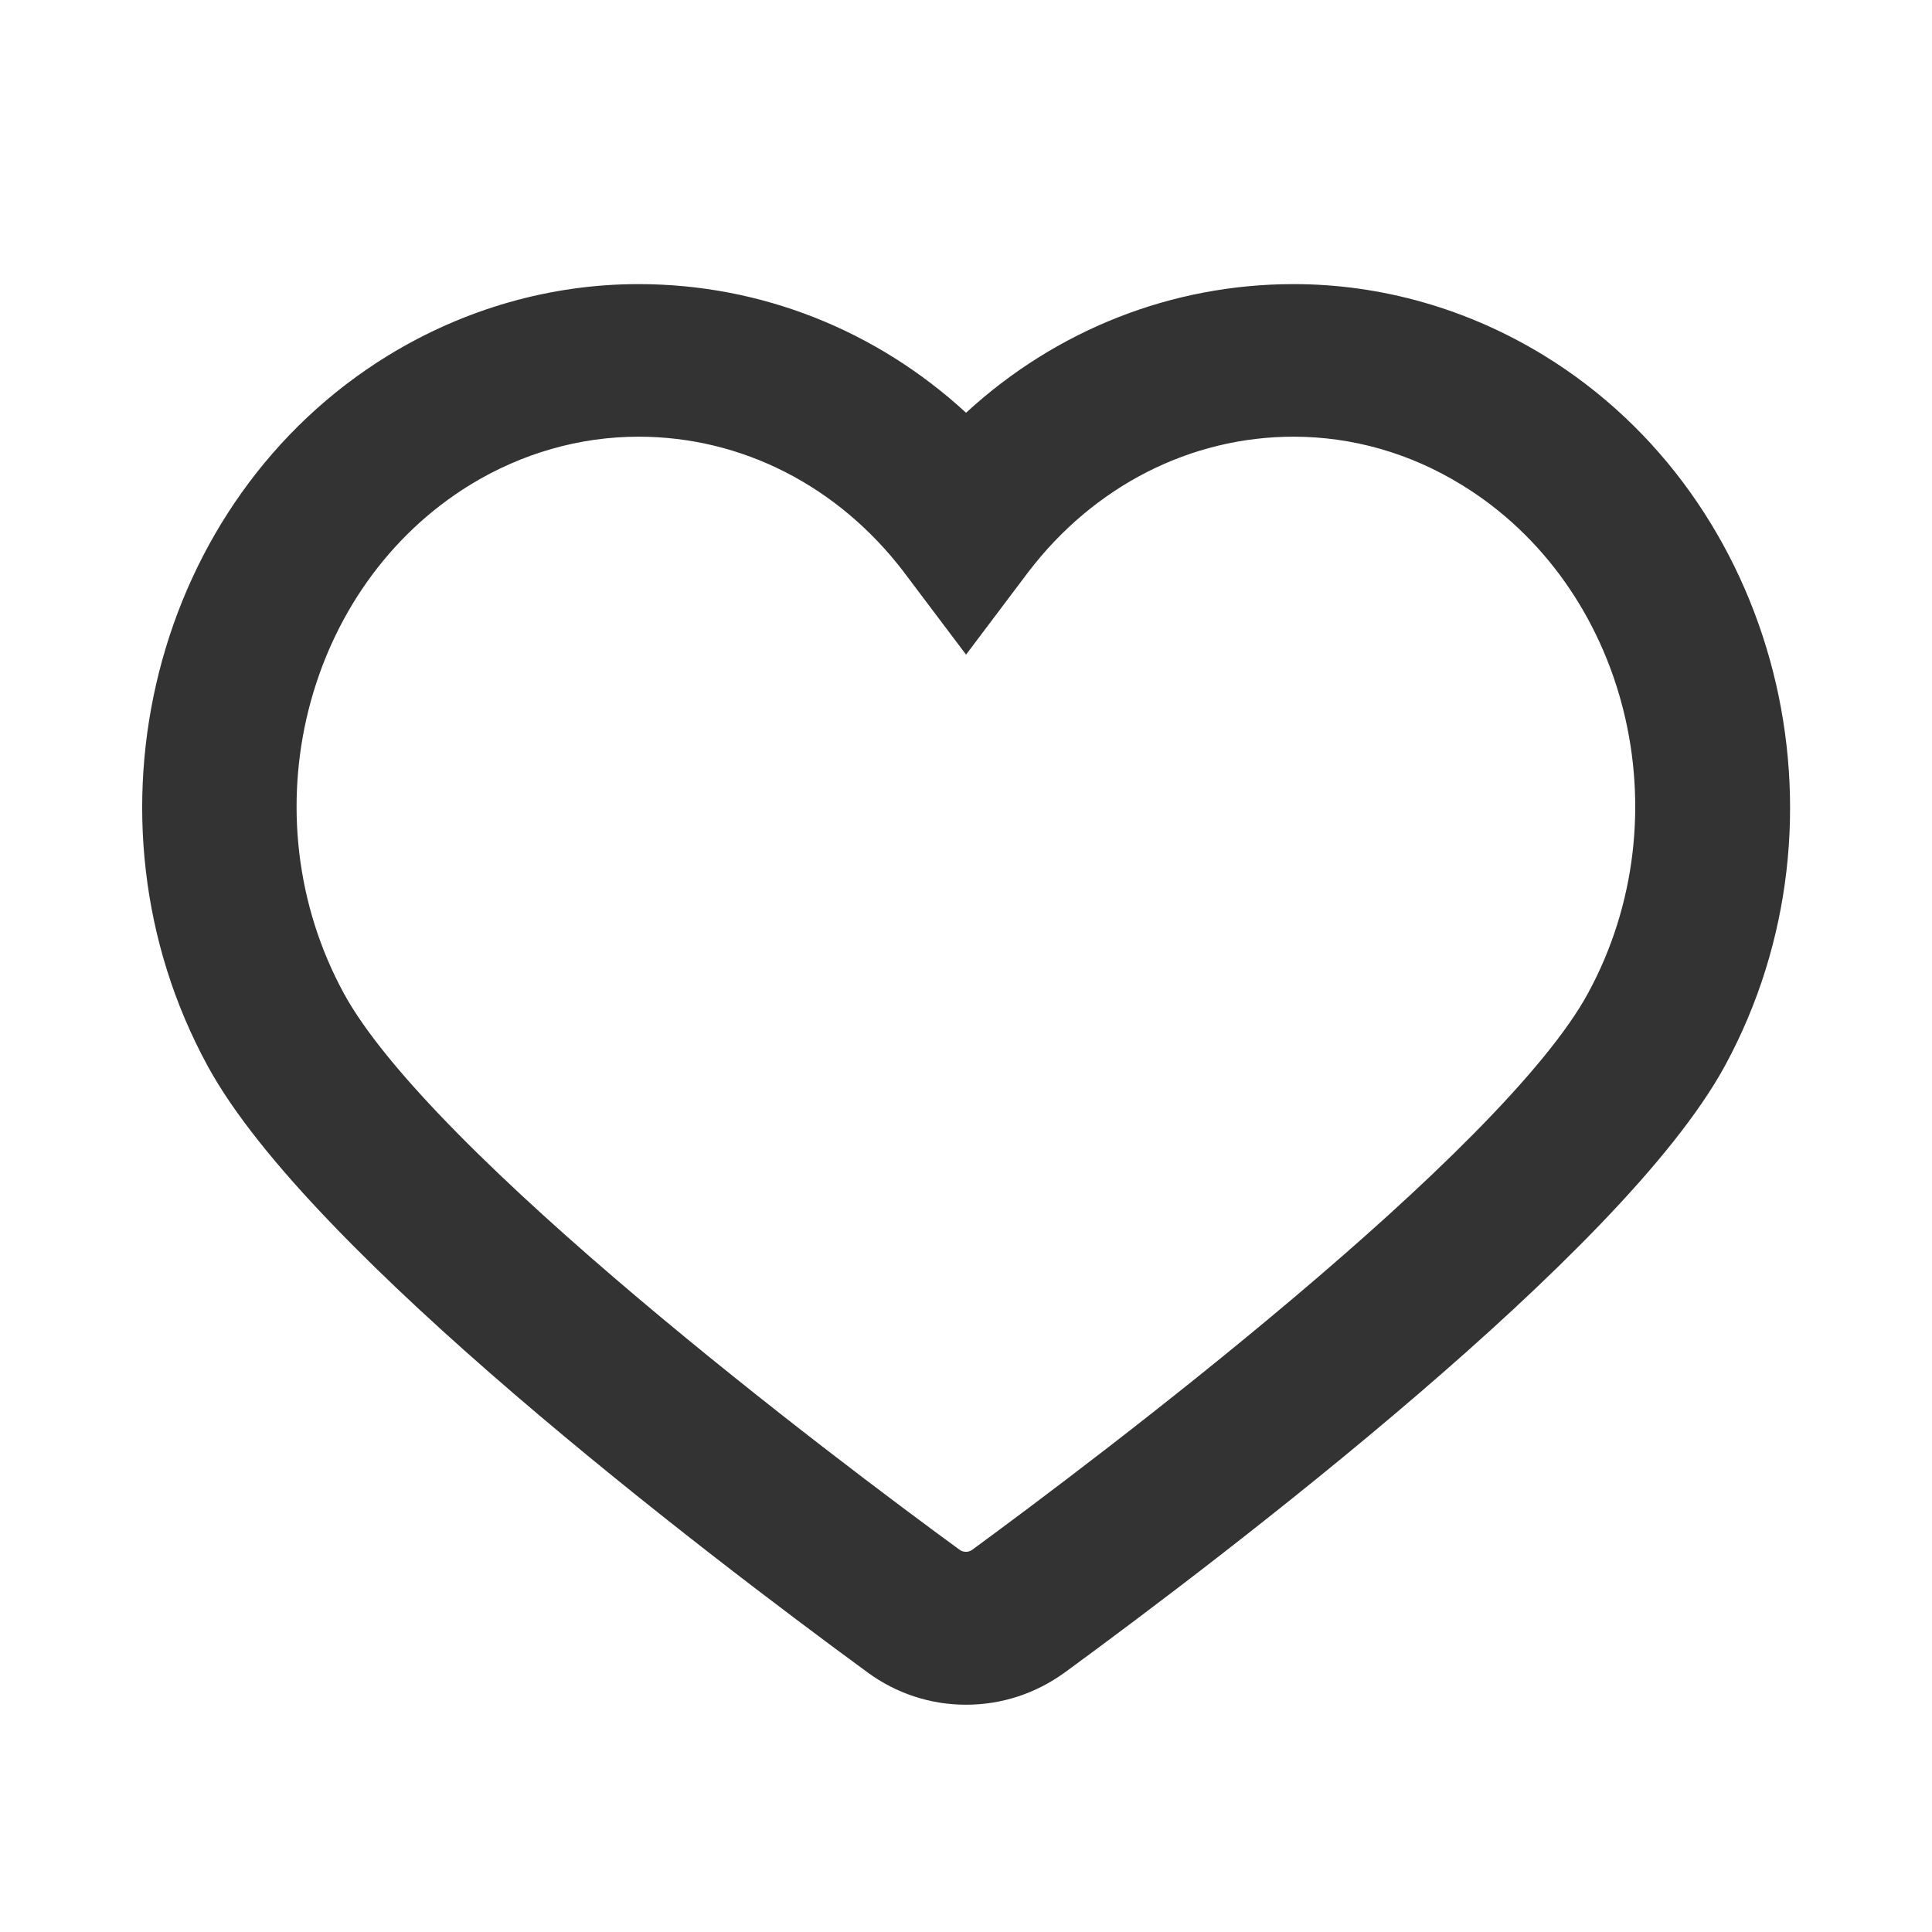
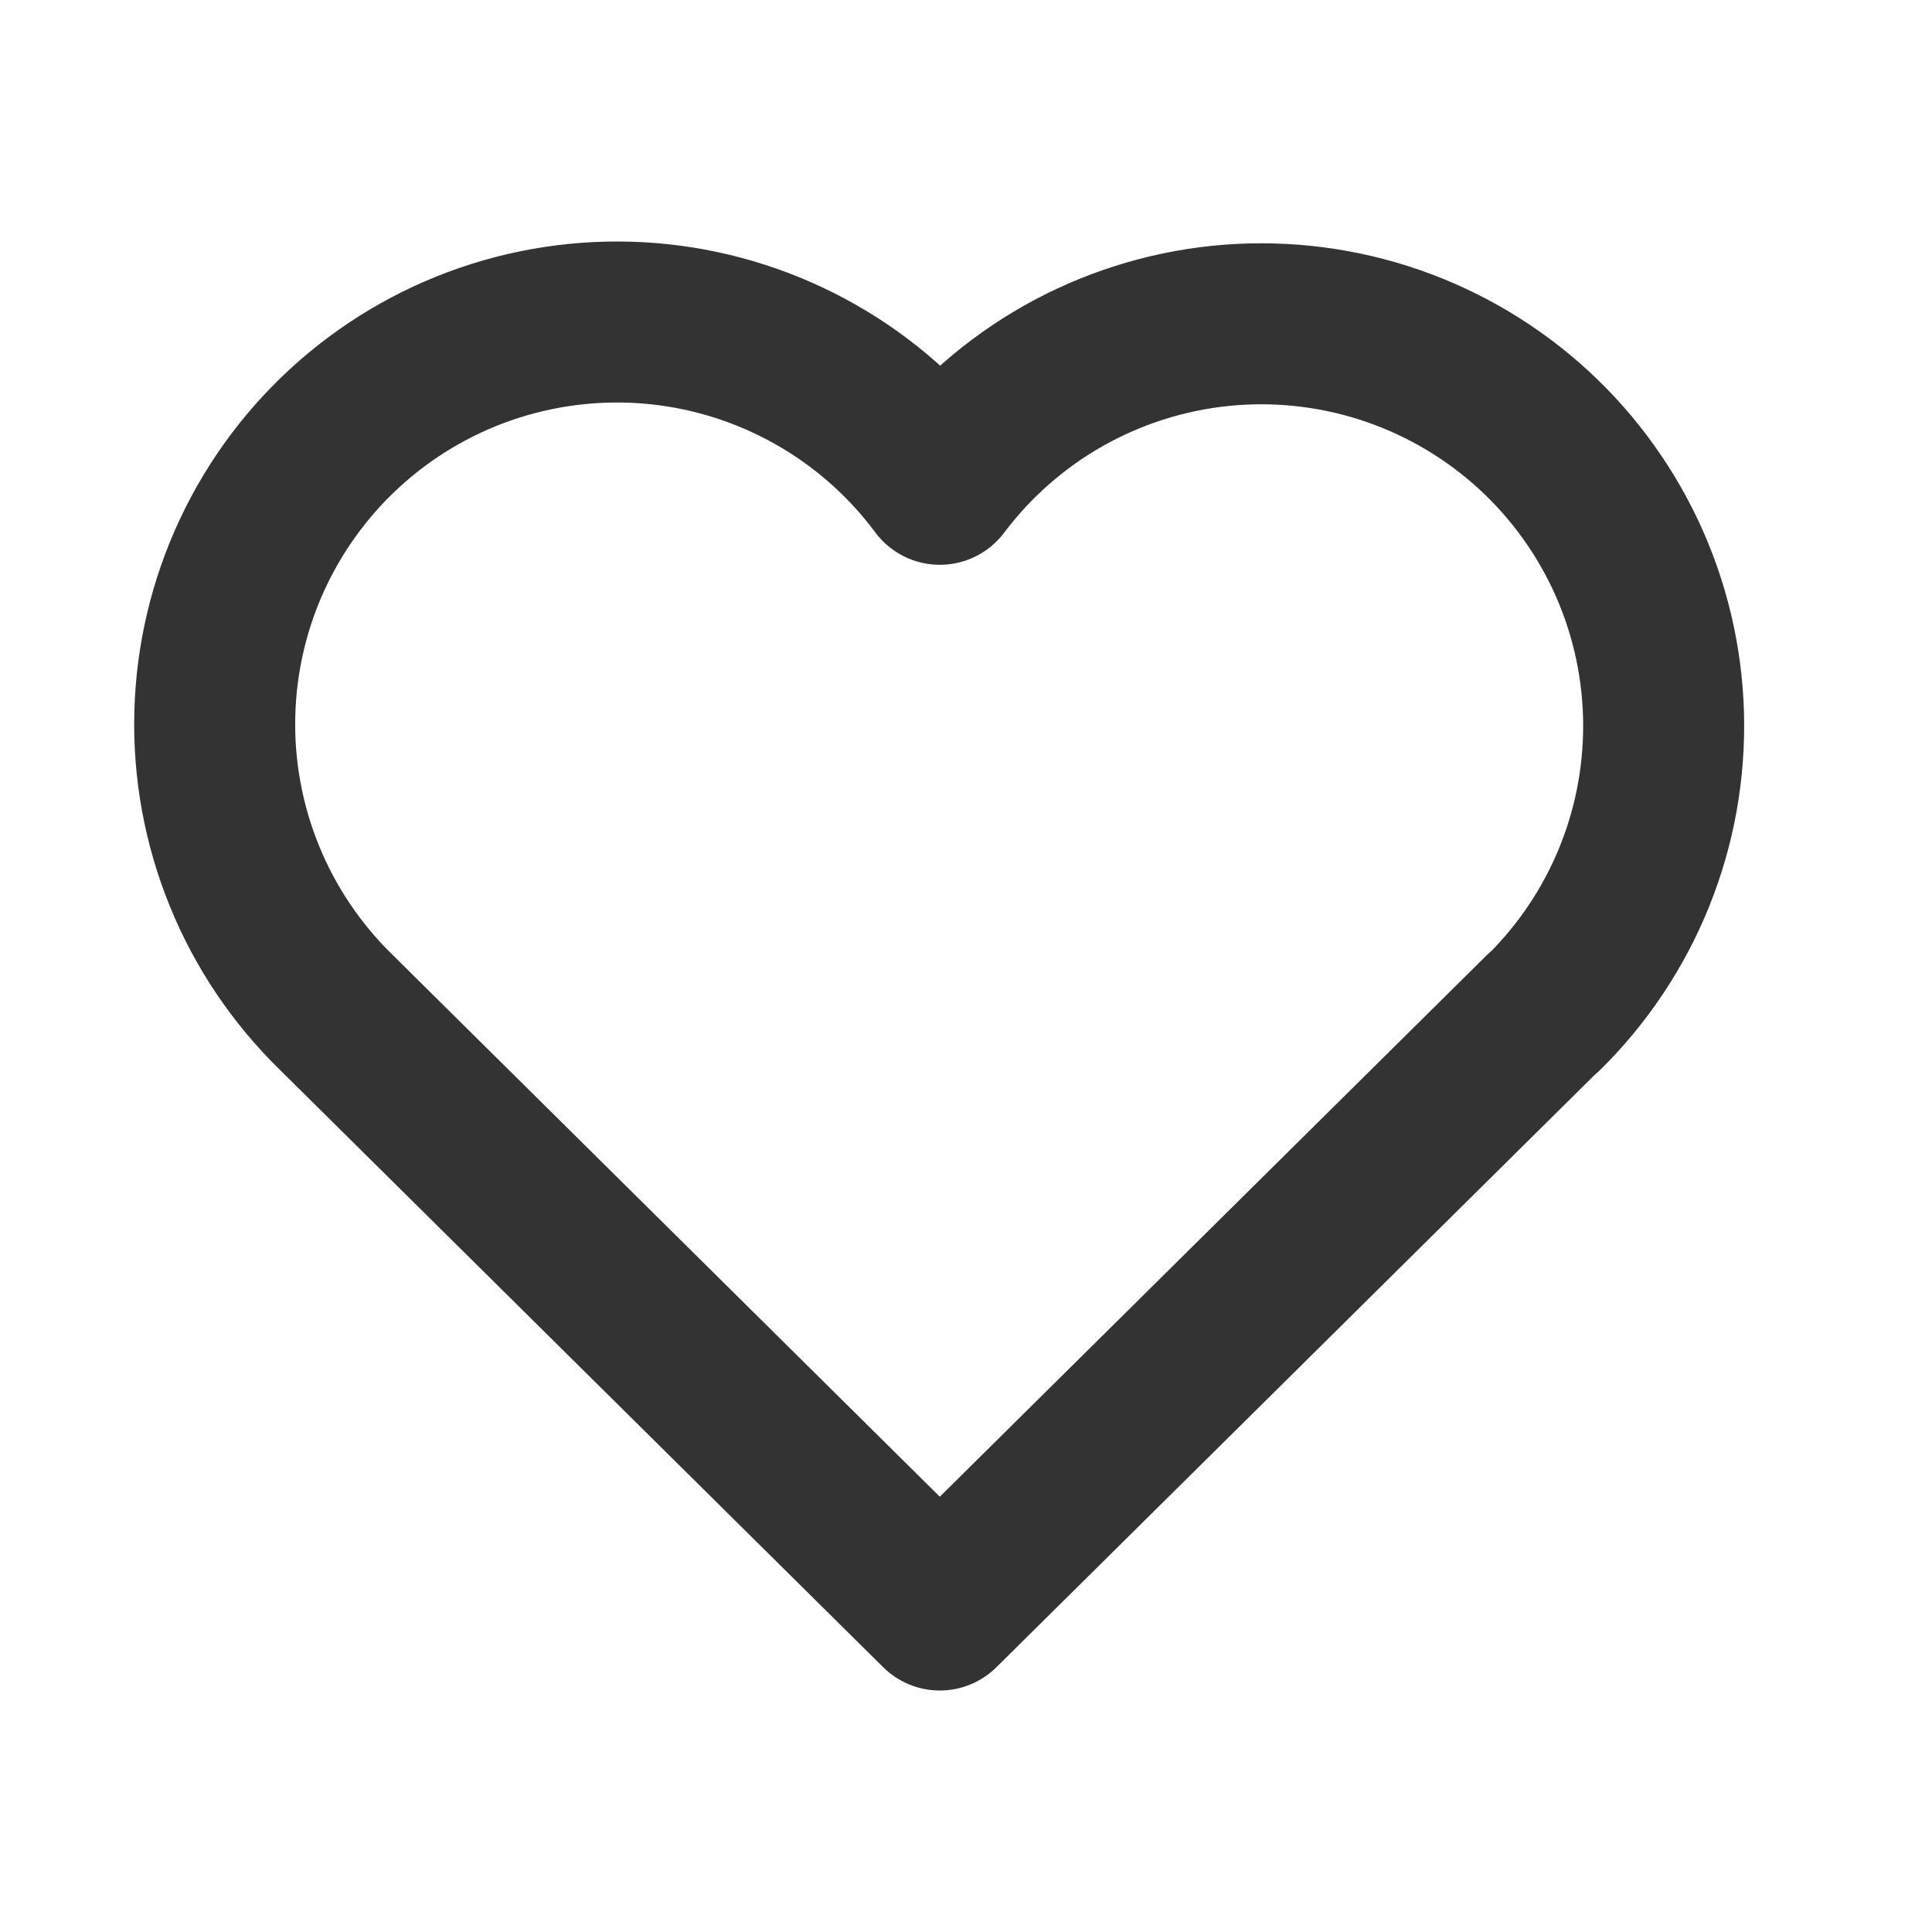
<svg xmlns="http://www.w3.org/2000/svg" width="36" height="36" viewBox="0 0 36 36" fill="none">
-   <path fill-rule="evenodd" clip-rule="evenodd" d="M11.898 6.271C10.449 6.271 9.021 6.68 7.756 7.454C3.841 9.854 2.463 15.211 4.737 19.393C5.163 20.176 5.925 21.116 6.904 22.135C7.877 23.148 9.041 24.216 10.25 25.254C12.667 27.33 15.24 29.267 16.759 30.38C17.124 30.647 17.552 30.787 18.001 30.787C18.45 30.787 18.879 30.648 19.251 30.379C20.771 29.266 23.342 27.329 25.759 25.254C26.968 24.216 28.133 23.148 29.106 22.135C30.084 21.116 30.846 20.176 31.271 19.393C33.539 15.211 32.161 9.853 28.246 7.454C26.981 6.68 25.553 6.271 24.105 6.271C21.935 6.271 19.893 7.147 18.358 8.715L18.001 9.079L17.645 8.715C16.11 7.147 14.067 6.271 11.898 6.271ZM7.234 6.623C8.651 5.756 10.259 5.294 11.898 5.294C14.18 5.294 16.33 6.154 18.001 7.691C19.672 6.154 21.823 5.294 24.105 5.294C25.744 5.294 27.352 5.756 28.769 6.623C33.152 9.31 34.646 15.244 32.145 19.854C31.656 20.753 30.822 21.769 29.825 22.807C28.822 23.851 27.632 24.941 26.409 25.991C23.964 28.091 21.369 30.045 19.84 31.165L19.838 31.166C19.299 31.556 18.666 31.765 18.001 31.765C17.338 31.765 16.703 31.556 16.169 31.165C14.64 30.045 12.045 28.09 9.6 25.991C8.377 24.941 7.187 23.851 6.185 22.807C5.187 21.769 4.353 20.754 3.865 19.855M7.234 6.623C2.851 9.31 1.357 15.244 3.865 19.855L7.234 6.623ZM8.24 8.203C9.353 7.522 10.613 7.159 11.898 7.159C14.151 7.159 16.235 8.235 17.638 10.078L17.64 10.08L18.001 10.56L18.363 10.08L18.364 10.078C19.767 8.235 21.858 7.159 24.105 7.159C25.389 7.159 26.65 7.522 27.757 8.203C31.314 10.382 32.506 15.216 30.462 18.972C30.004 19.814 29.169 20.796 28.172 21.805C27.169 22.821 25.972 23.893 24.763 24.915C22.345 26.959 19.853 28.821 18.702 29.666L18.699 29.668C18.285 29.968 17.712 29.968 17.297 29.668L17.295 29.666C16.143 28.824 13.652 26.963 11.233 24.919C10.024 23.898 8.828 22.825 7.824 21.808C6.828 20.799 5.993 19.815 5.535 18.972M8.762 9.033C5.678 10.928 4.594 15.178 6.407 18.51C6.797 19.227 7.551 20.131 8.534 21.127C9.509 22.115 10.681 23.166 11.877 24.177C14.27 26.199 16.739 28.044 17.884 28.88C17.949 28.927 18.046 28.928 18.112 28.881C19.257 28.041 21.727 26.194 24.119 24.172C25.316 23.161 26.488 22.11 27.463 21.123C28.446 20.128 29.2 19.226 29.589 18.51C31.403 15.177 30.318 10.921 27.234 9.033L27.233 9.033C26.279 8.445 25.199 8.137 24.105 8.137C22.19 8.137 20.385 9.051 19.157 10.664C19.157 10.664 19.157 10.665 19.156 10.665L18.001 12.198L16.846 10.665C16.846 10.665 16.846 10.664 16.846 10.664C15.617 9.051 13.819 8.137 11.898 8.137C10.804 8.137 9.724 8.445 8.762 9.033ZM8.24 8.203C4.684 10.387 3.49 15.216 5.535 18.972L8.24 8.203Z" fill="#333333" />
-   <path d="M17.999 31.235C17.444 31.235 16.914 31.062 16.466 30.733C13.424 28.508 6.155 22.973 4.331 19.62C1.946 15.238 3.378 9.611 7.518 7.076C8.856 6.257 10.37 5.824 11.91 5.824C14.213 5.824 16.378 6.753 17.999 8.408C19.621 6.753 21.786 5.824 24.089 5.824C25.629 5.824 27.143 6.257 28.481 7.076C32.621 9.611 34.053 15.238 31.674 19.62C29.85 22.973 22.581 28.508 19.539 30.733C19.085 31.062 18.555 31.235 17.999 31.235ZM11.91 7.683C10.723 7.683 9.556 8.018 8.521 8.65C5.208 10.683 4.072 15.207 5.997 18.74C7.688 21.852 15.299 27.566 17.589 29.24C17.829 29.413 18.163 29.413 18.403 29.24C20.694 27.56 28.304 21.845 29.995 18.74C31.92 15.207 30.784 10.677 27.471 8.65C26.443 8.018 25.275 7.683 24.089 7.683C22.013 7.683 20.069 8.675 18.757 10.398L17.999 11.402L17.242 10.398C15.93 8.675 13.992 7.683 11.91 7.683Z" fill="#333333" />
+   <path d="M28.757 18.866L17.512 30L6.268 18.866C5.527 18.144 4.942 17.277 4.553 16.319C4.163 15.36 3.975 14.332 4.003 13.297C4.03 12.263 4.271 11.246 4.711 10.309C5.151 9.373 5.78 8.537 6.558 7.856C7.337 7.174 8.248 6.661 9.235 6.349C10.222 6.037 11.262 5.933 12.291 6.042C13.32 6.152 14.315 6.474 15.214 6.987C16.113 7.5 16.895 8.194 17.512 9.024C18.133 8.2 18.916 7.512 19.814 7.004C20.712 6.497 21.705 6.18 22.731 6.073C23.757 5.967 24.794 6.074 25.777 6.386C26.76 6.699 27.668 7.212 28.444 7.891C29.22 8.571 29.847 9.404 30.287 10.337C30.726 11.27 30.968 12.284 30.997 13.315C31.026 14.346 30.843 15.372 30.457 16.329C30.072 17.285 29.493 18.152 28.757 18.875" stroke="#333333" stroke-width="3" stroke-linecap="round" stroke-linejoin="round" />
</svg>
